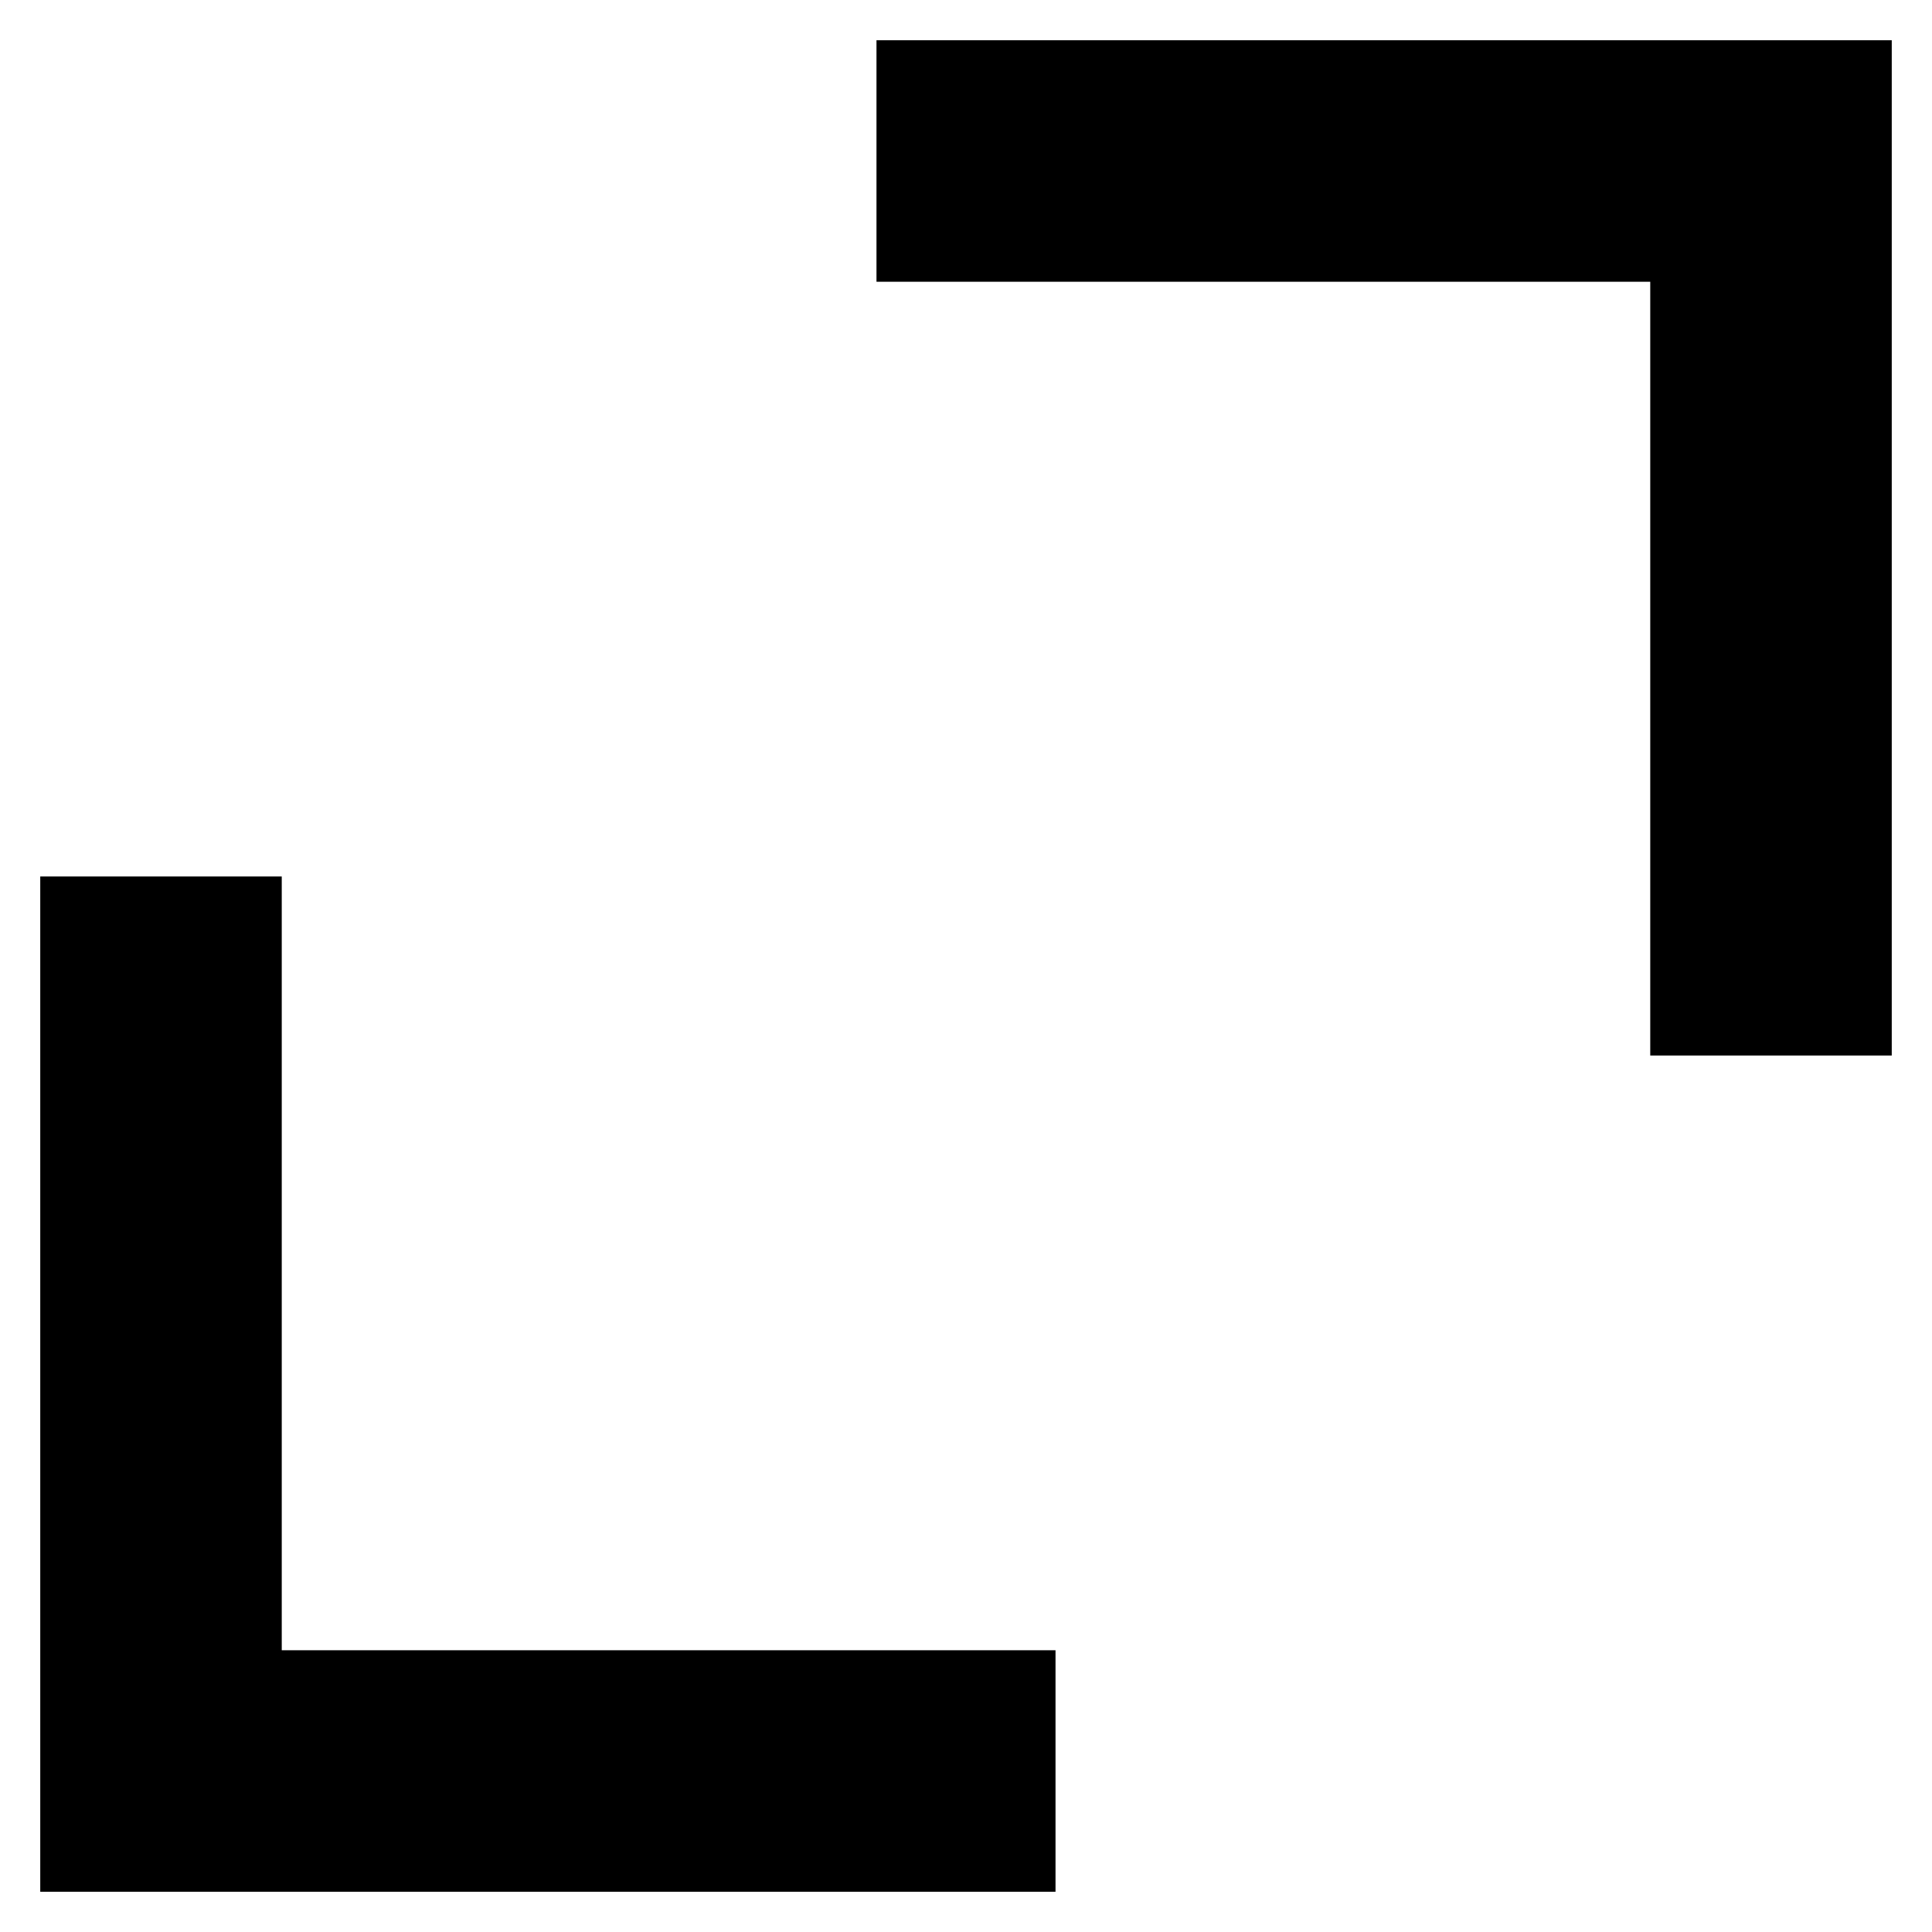
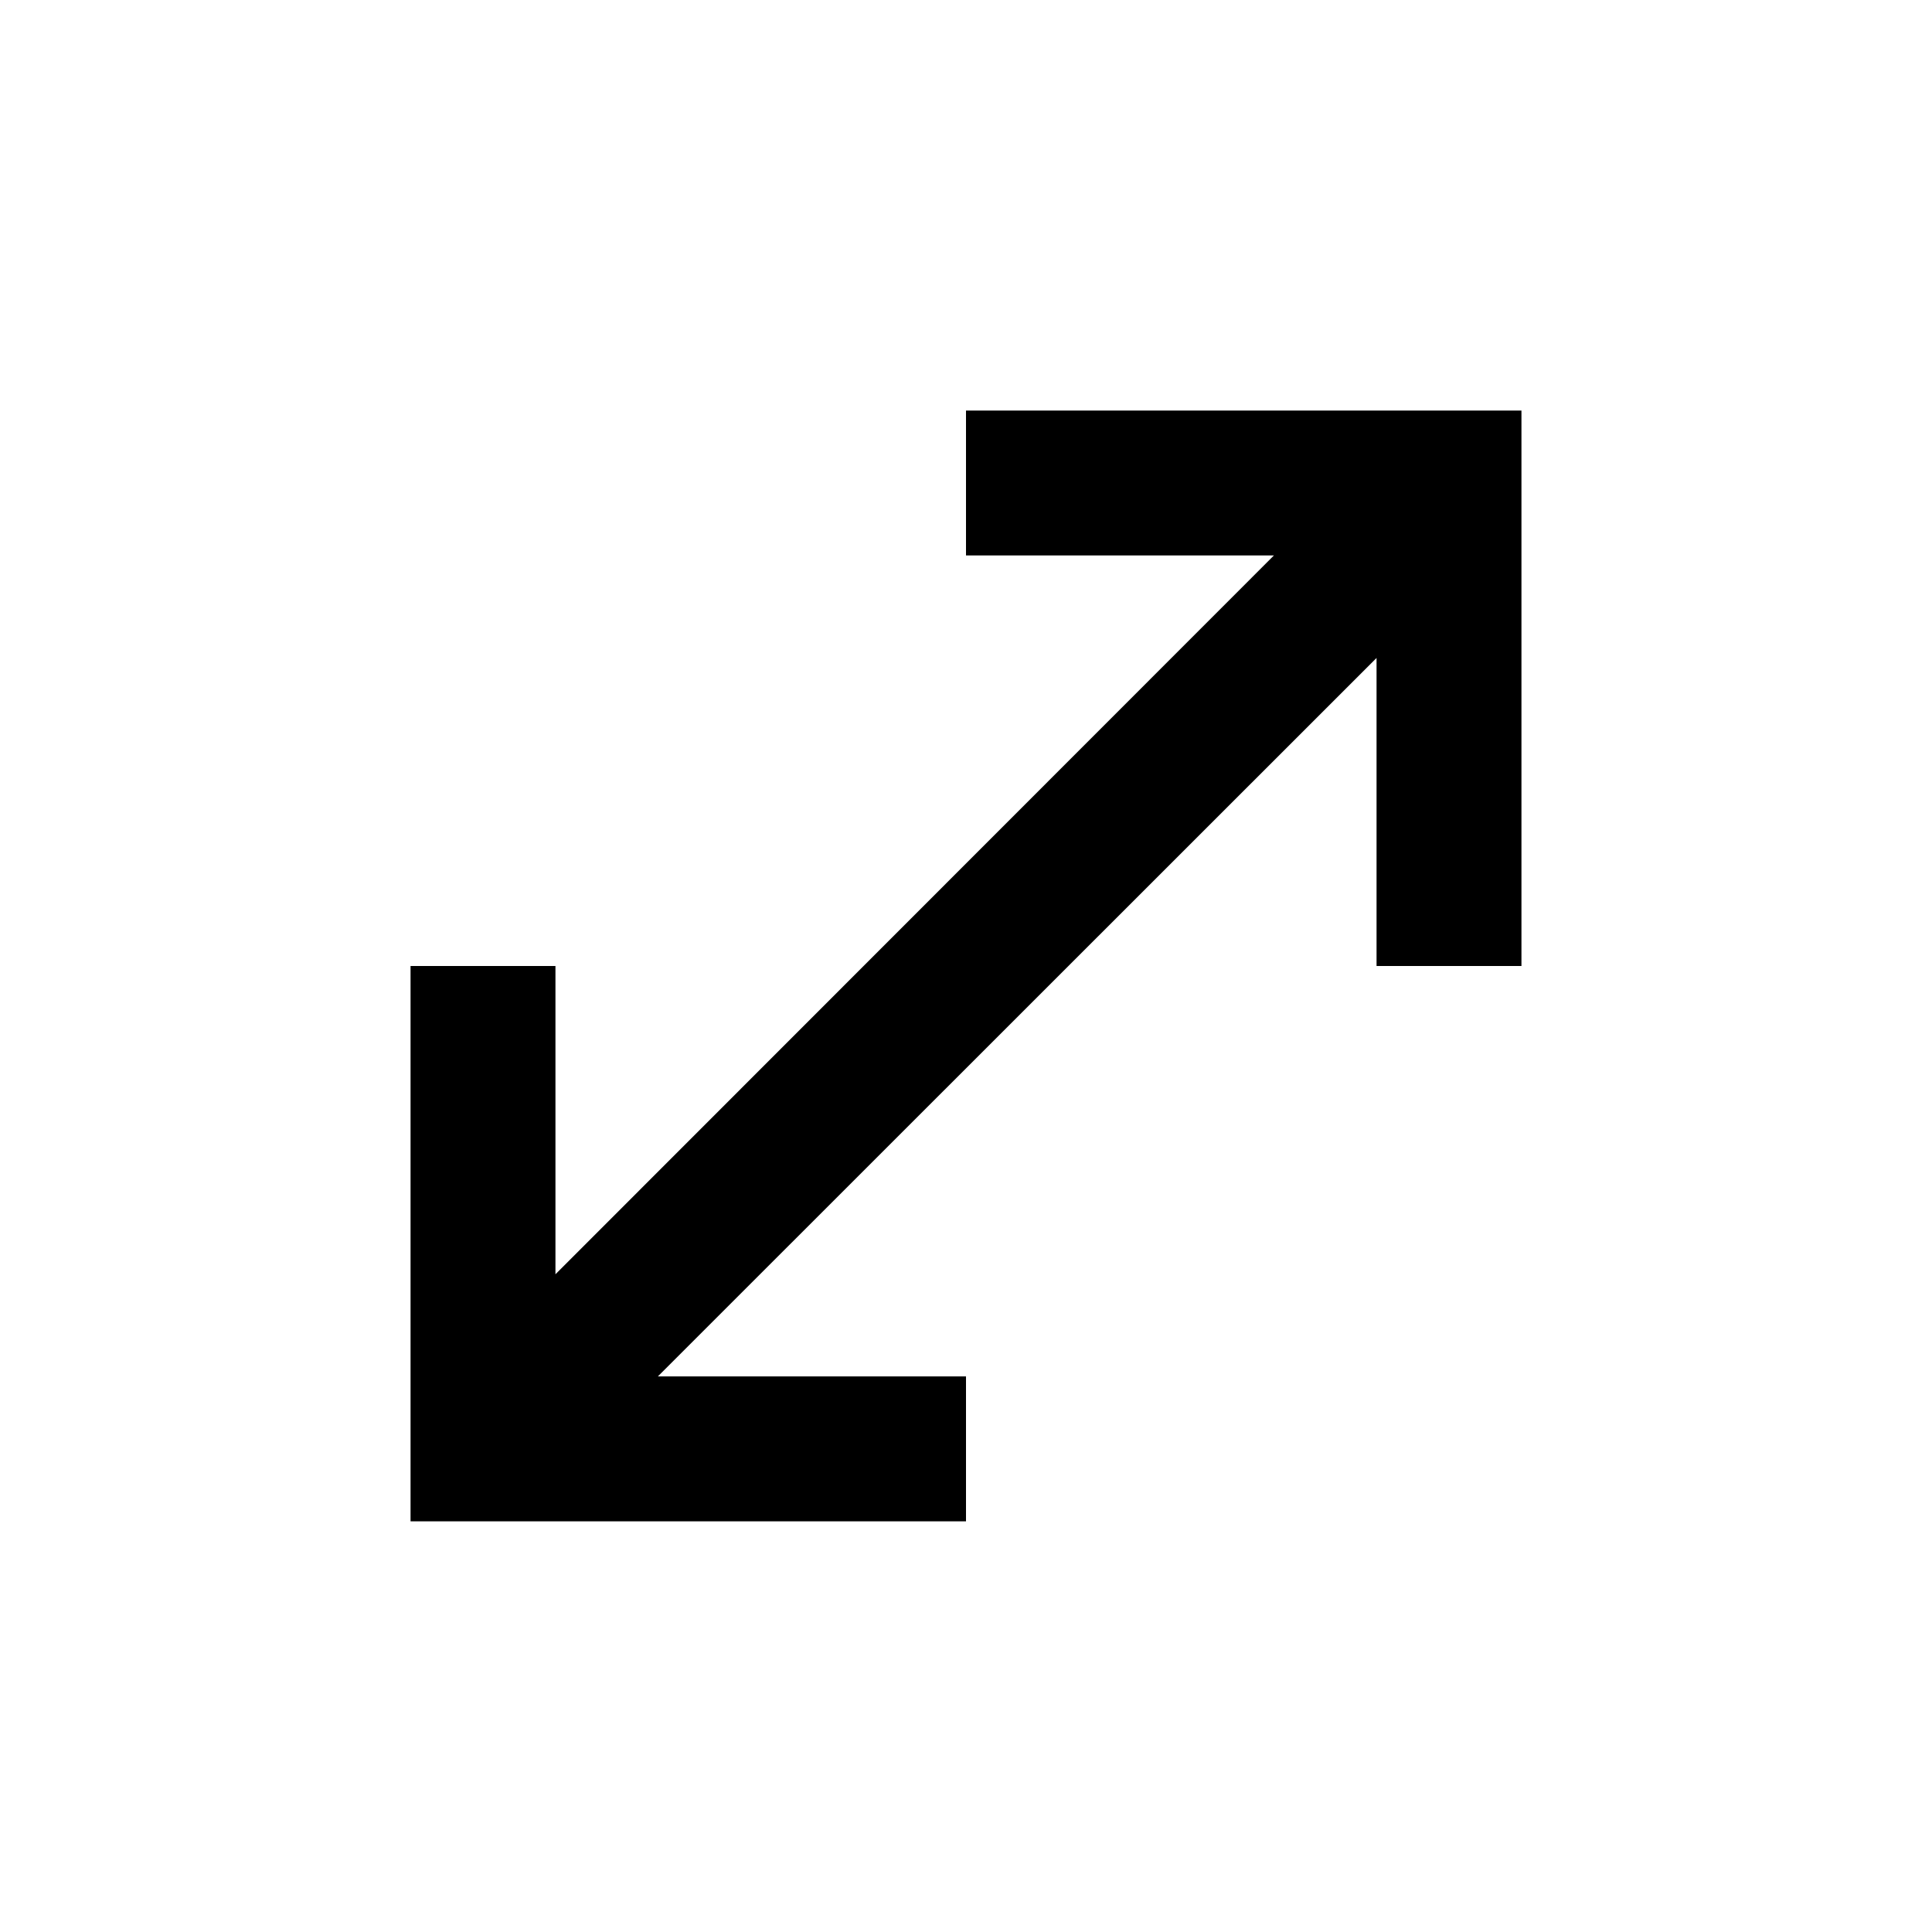
- <svg xmlns="http://www.w3.org/2000/svg" width="12" height="12" viewBox="0 0 12 12" fill="none">
-   <path d="M5.444 1H11V6.556" stroke="currentColor" stroke-width="1.5" />
-   <path d="M6.556 11L1 11L1 5.444" stroke="currentColor" stroke-width="1.5" />
+ <svg xmlns="http://www.w3.org/2000/svg" width="16" height="16" fill="none">
+   <path fill-rule="evenodd" clip-rule="evenodd" d="M12.6 4v4h-1.2V5.449l-5.952 5.95H8v1.2H3.4V8h1.2v2.553L10.55 4.6H8V3.4h4.6V4Z" fill="currentColor" />
</svg>
